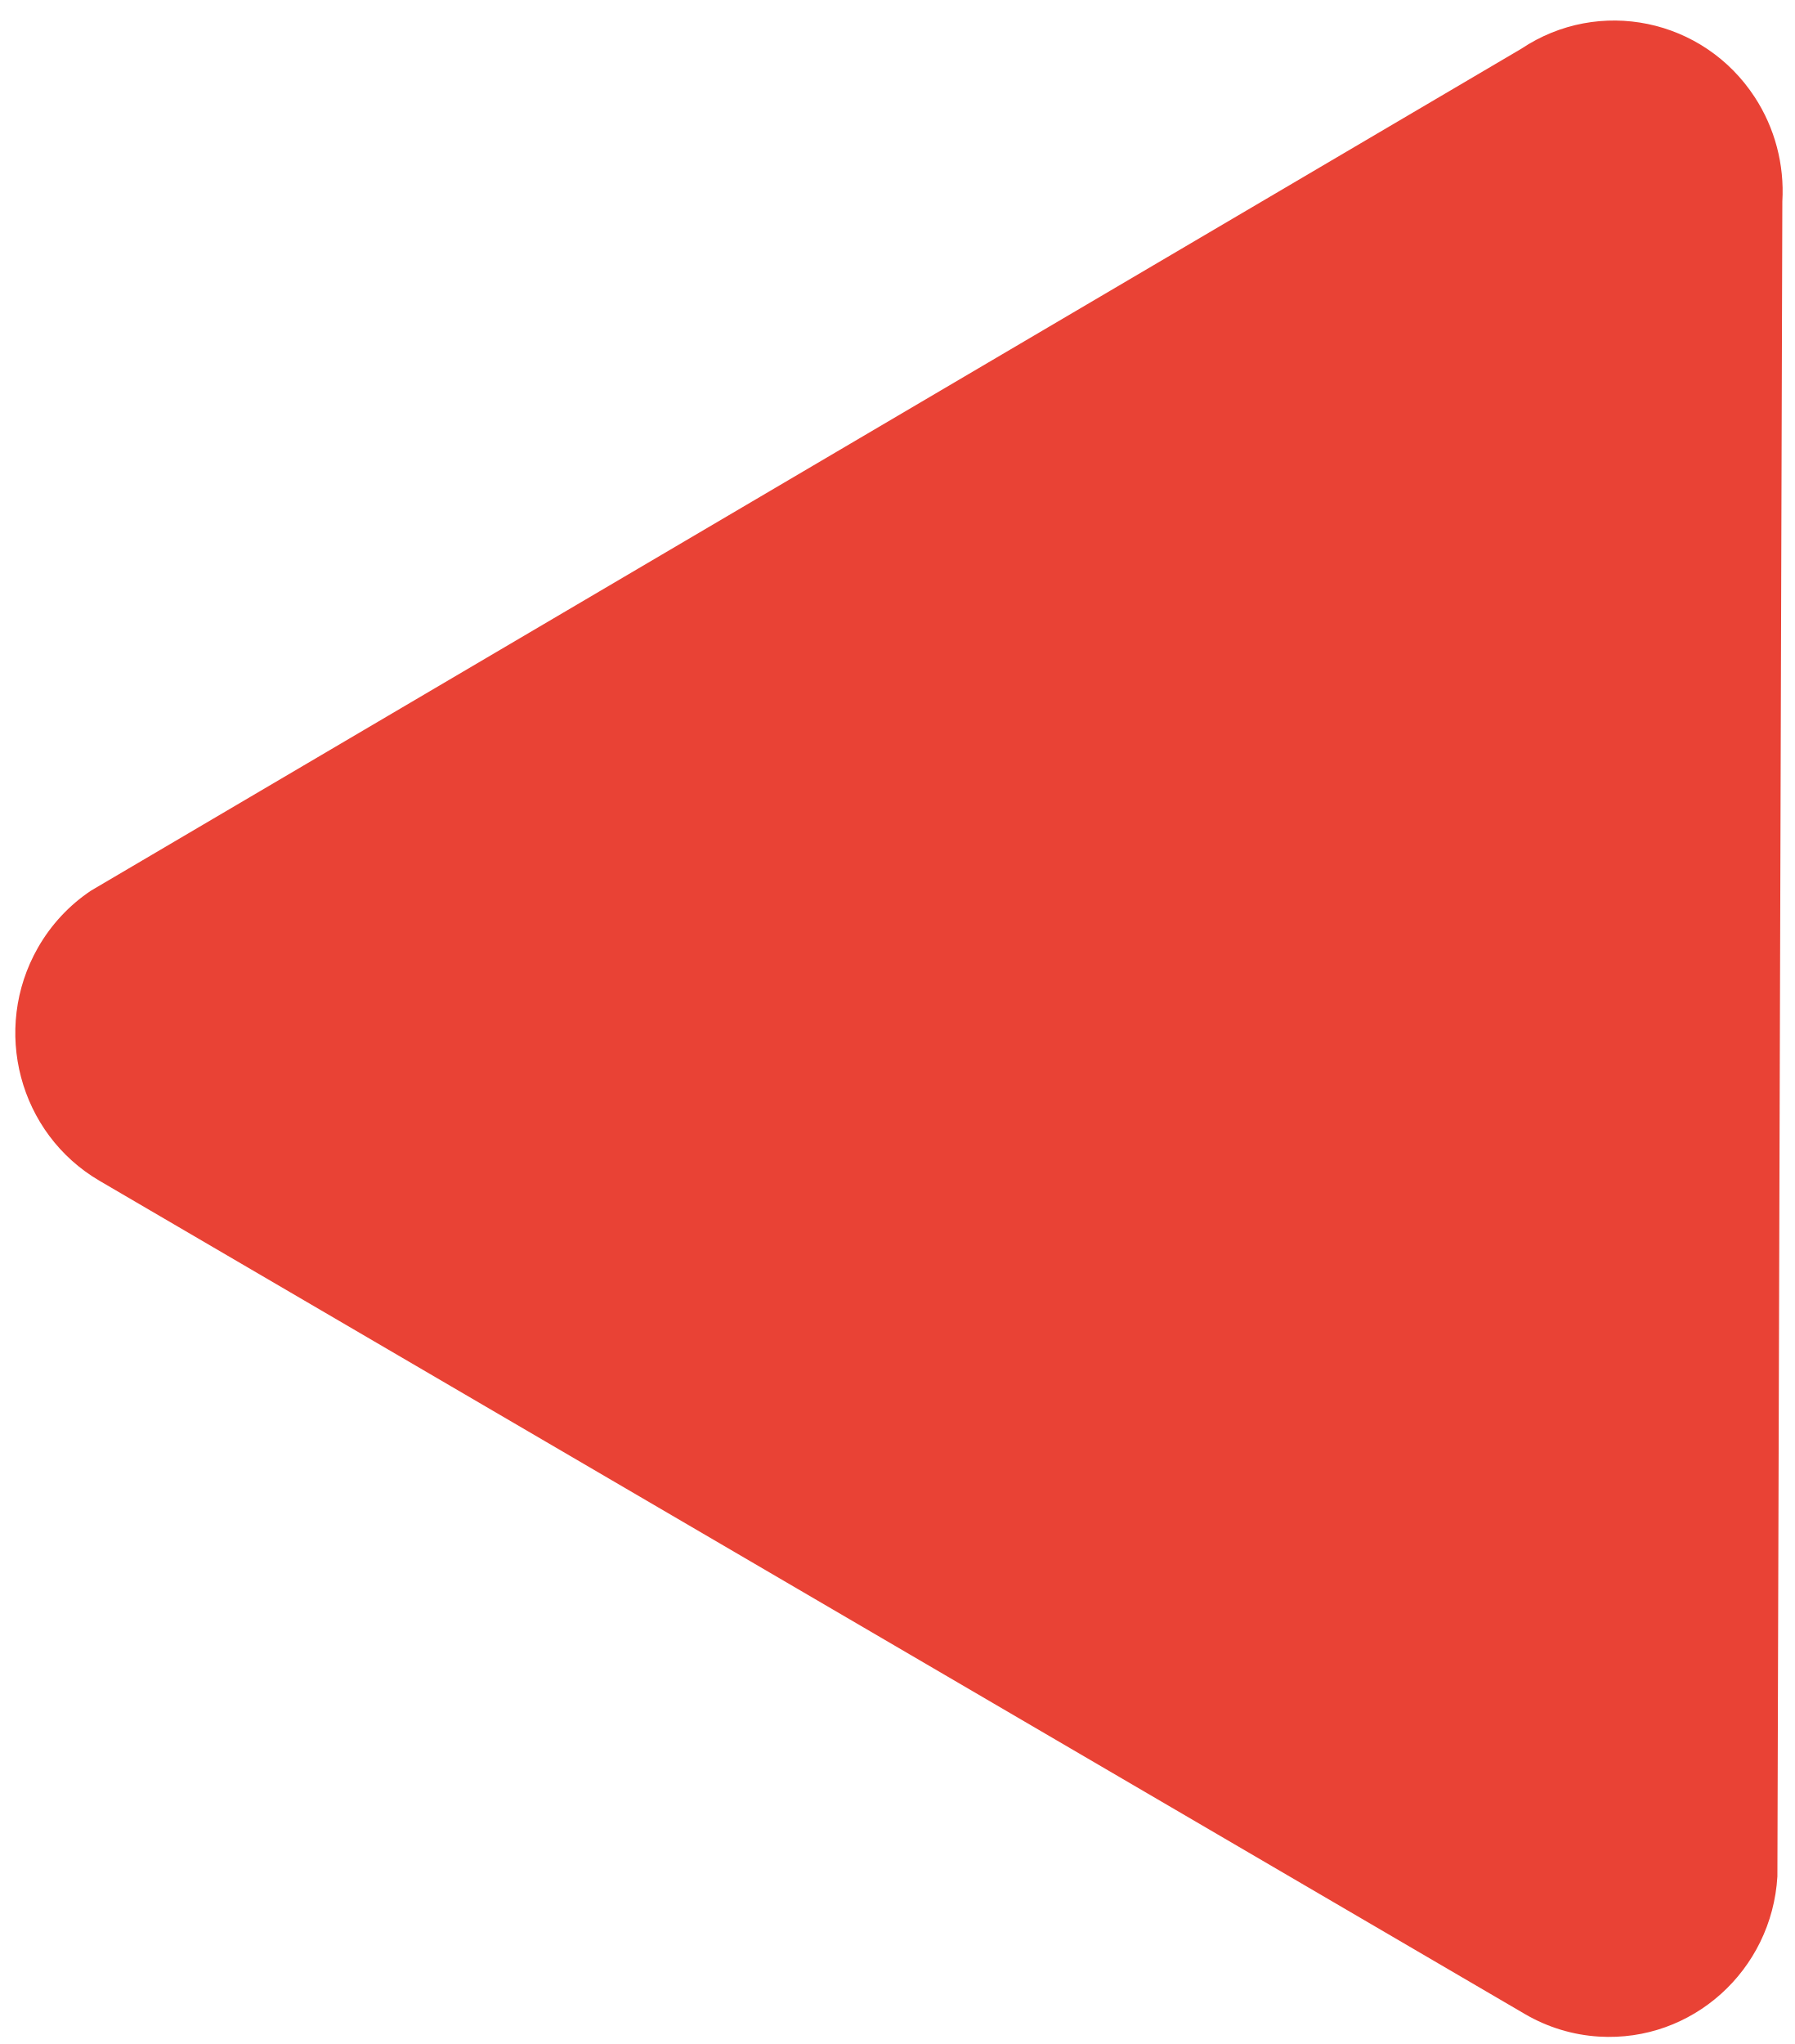
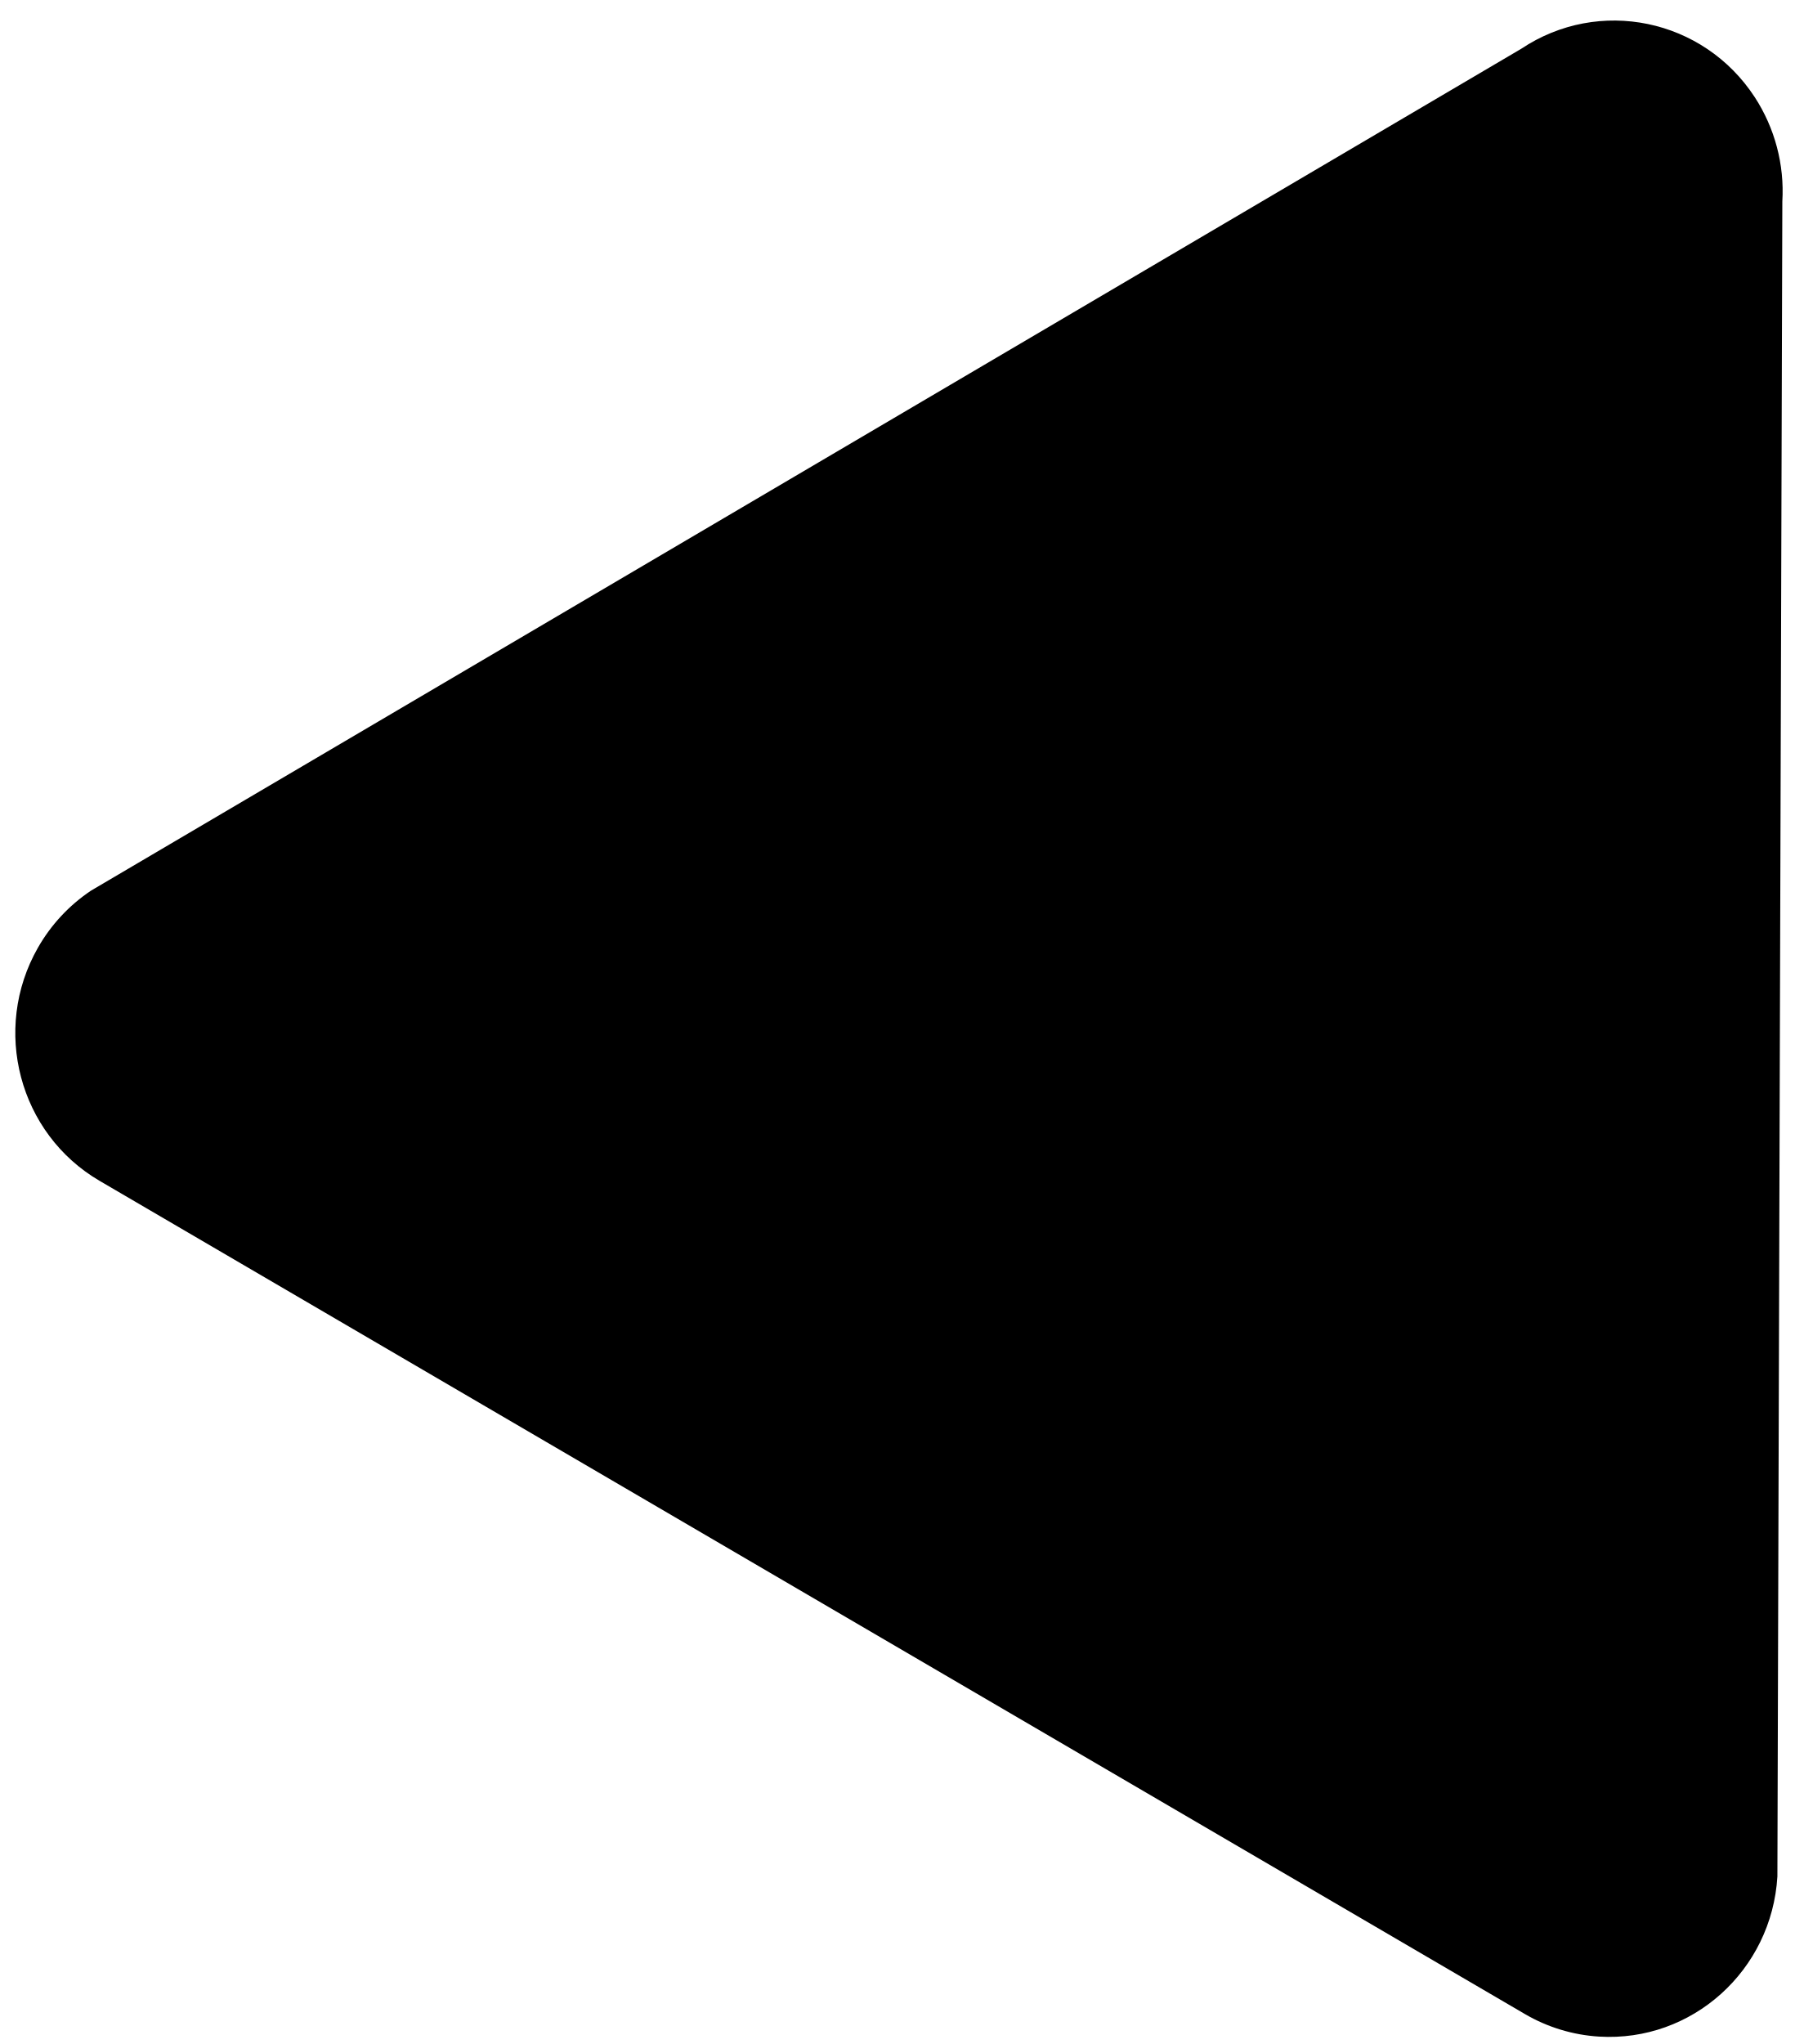
- <svg xmlns="http://www.w3.org/2000/svg" width="65" height="74" viewBox="0 0 65 74">
-   <path fill="#E94235" fill-rule="evenodd" d="M64.543,7.293 L64.364,67.934 C64.162,71.341 61.271,73.937 57.906,73.732 C56.96,73.675 56.04,73.395 55.22,72.915 L3.607,42.751 C0.687,41.045 -0.313,37.266 1.373,34.311 C1.847,33.48 2.505,32.772 3.296,32.244 L55.087,1.767 C57.9,-0.114 61.686,0.671 63.544,3.518 C64.272,4.634 64.622,5.959 64.543,7.293 Z" />
+ <svg xmlns="http://www.w3.org/2000/svg" width="65" height="74">
+   <path fill-rule="evenodd" d="M64.543 7.293l-.179 60.641c-.202 3.407-3.093 6.003-6.458 5.798a6.05 6.05 0 0 1-2.686-.817L3.607 42.751c-2.92-1.706-3.92-5.485-2.234-8.44a6.149 6.149 0 0 1 1.923-2.067l51.79-30.477c2.814-1.88 6.6-1.096 8.458 1.751a6.236 6.236 0 0 1 .999 3.775z" />
</svg>
